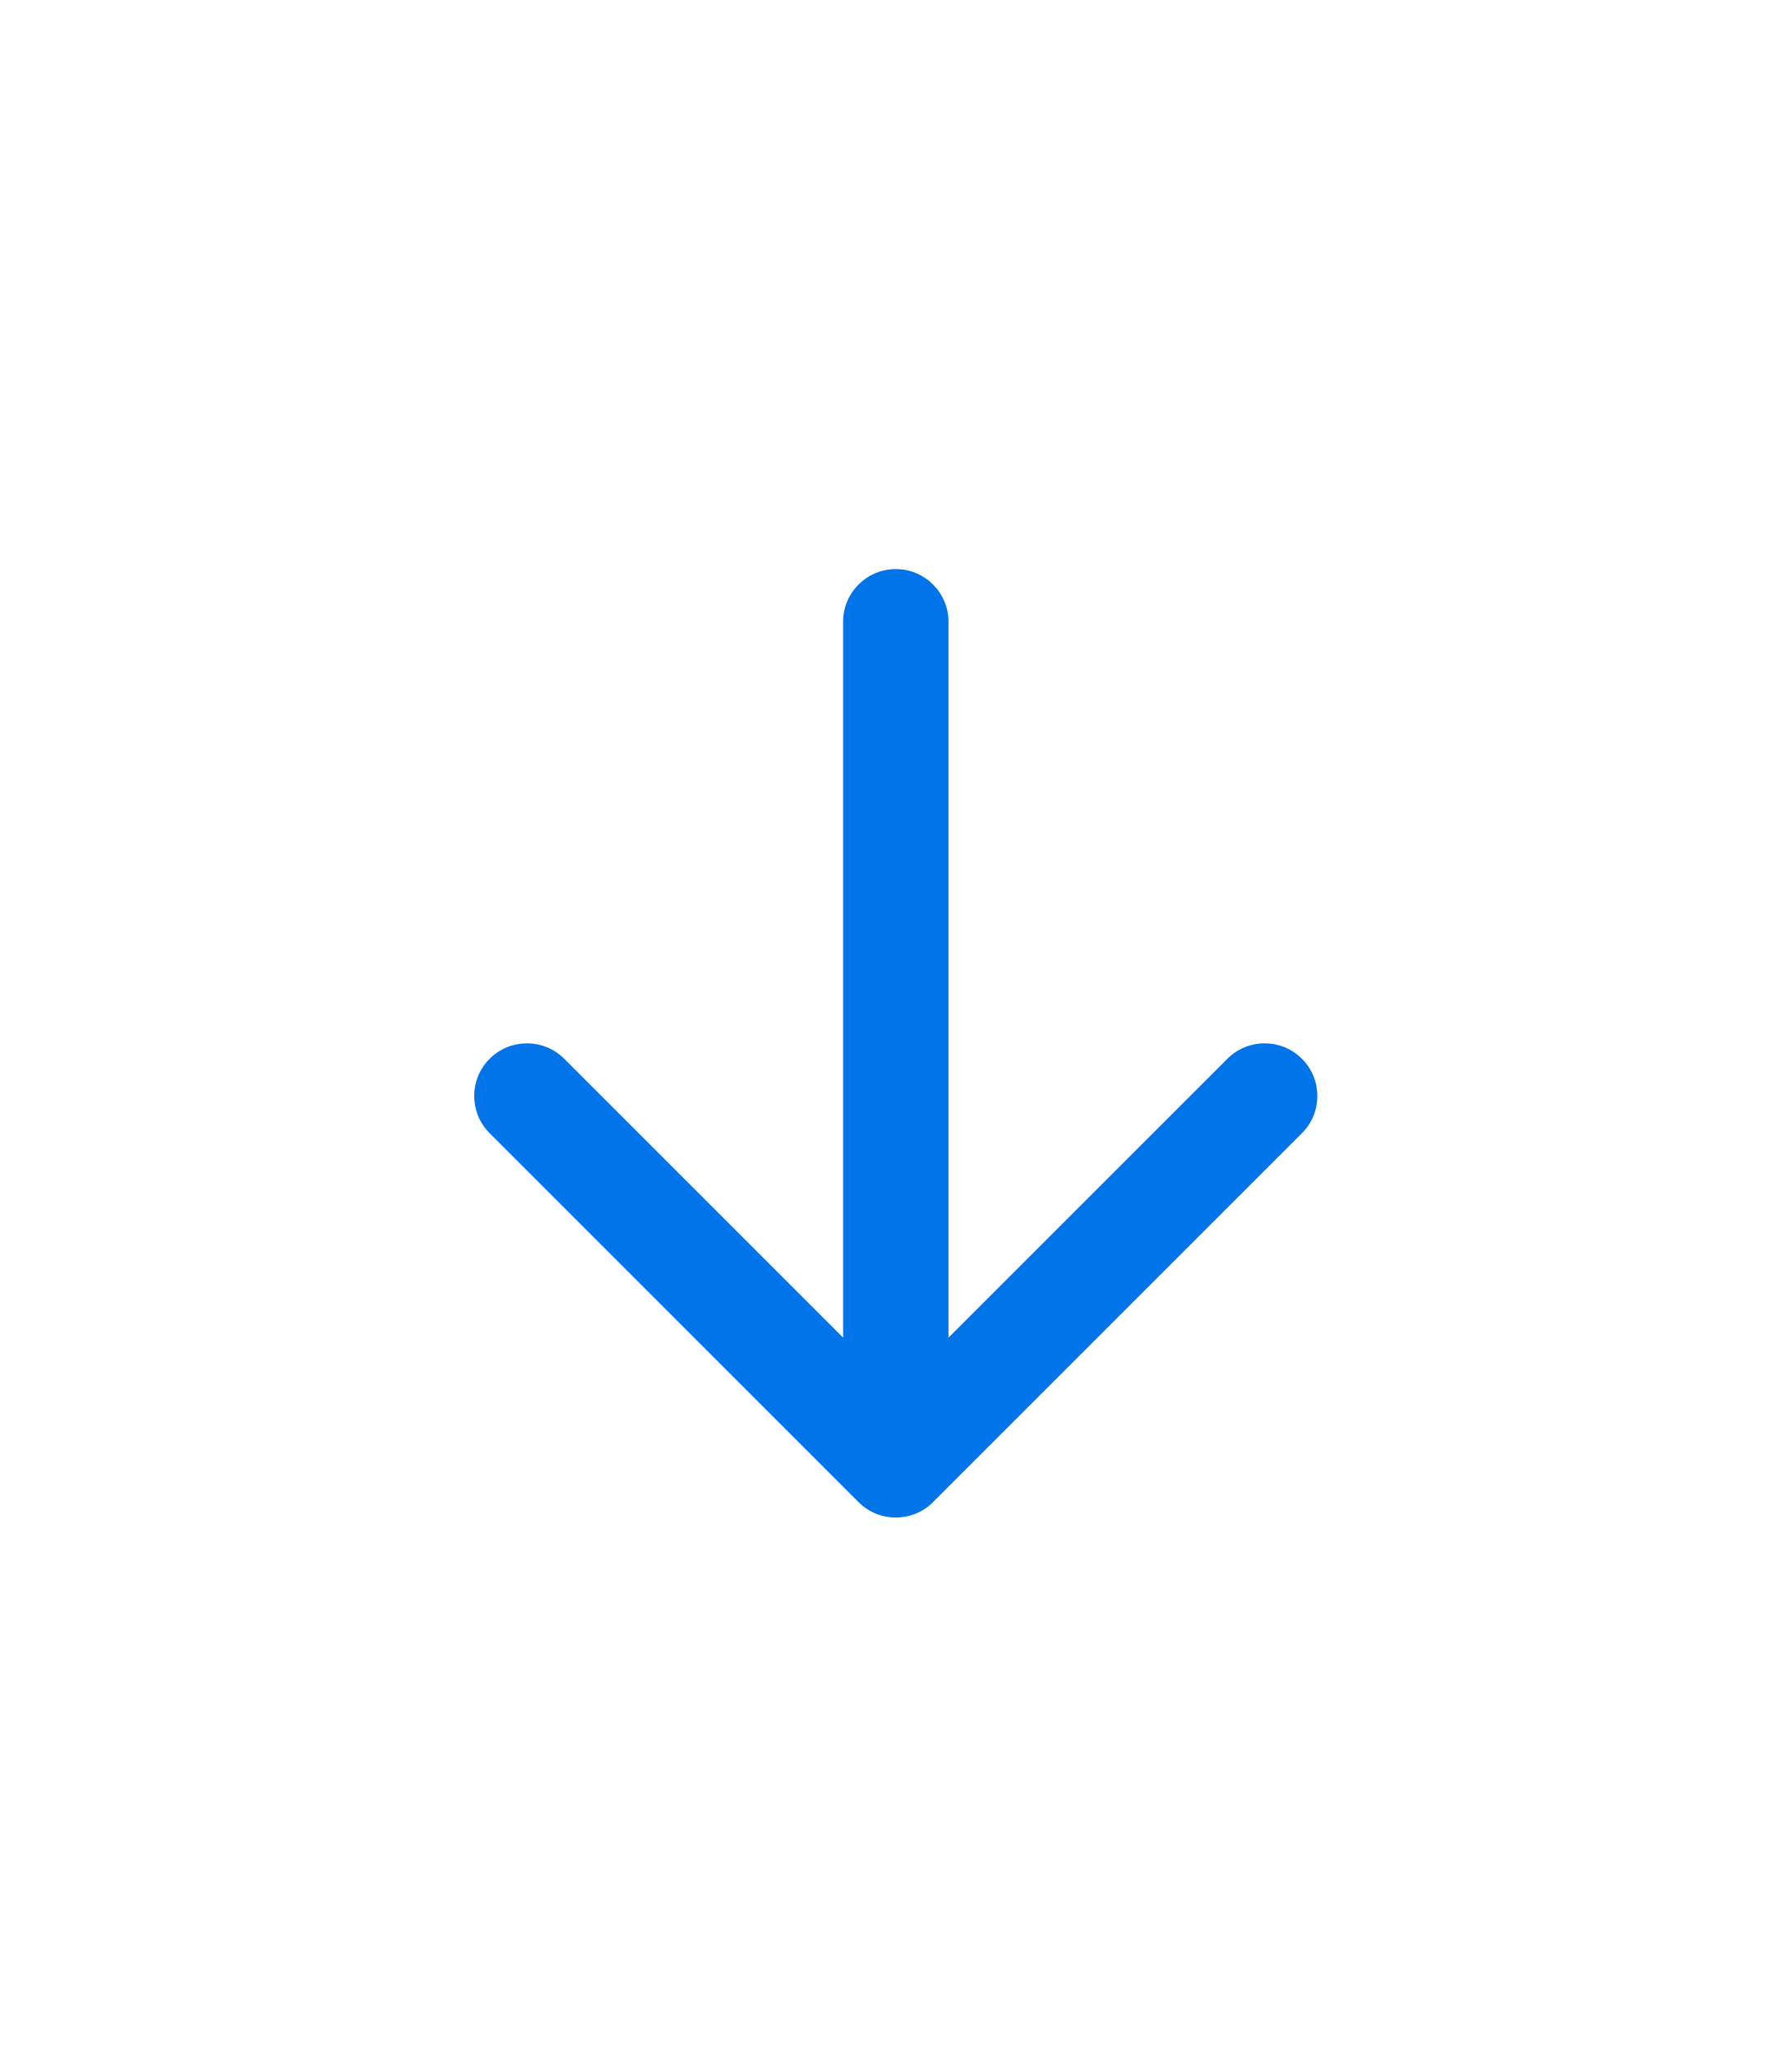
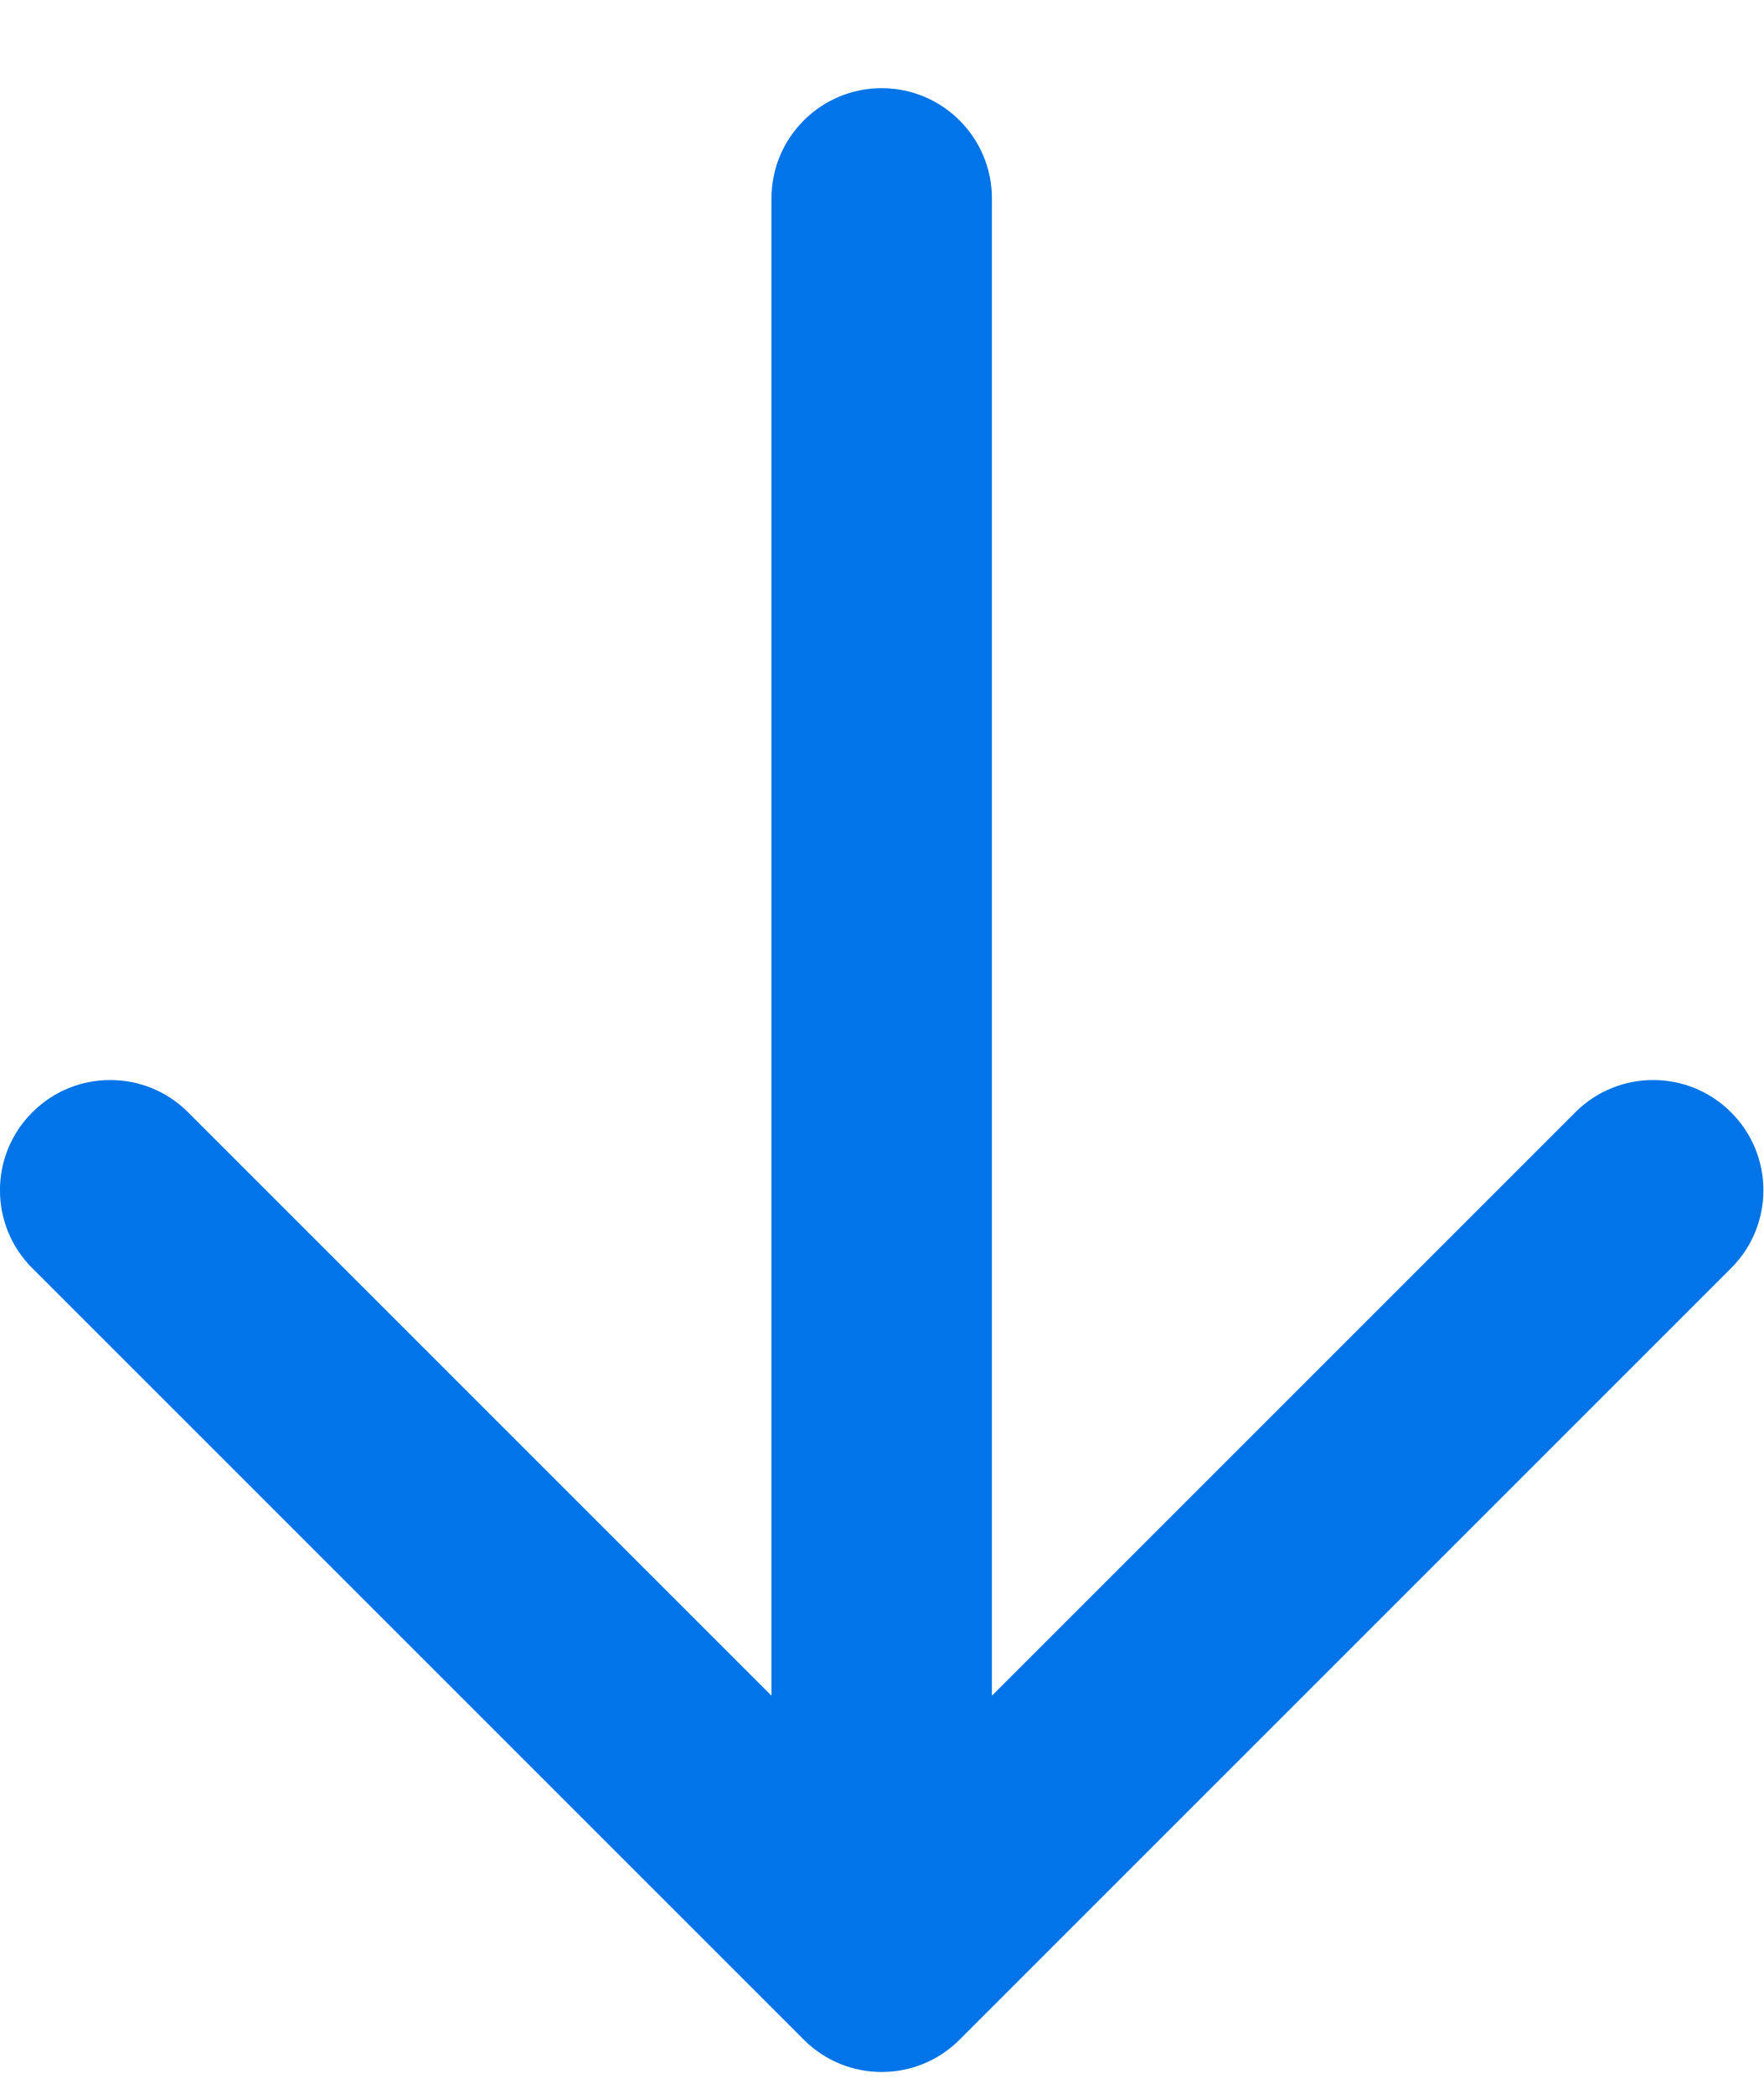
- <svg xmlns="http://www.w3.org/2000/svg" width="34" height="39" viewBox="0 0 34 39" fill="none">
-   <path fill-rule="evenodd" clip-rule="evenodd" d="M17 10.8C17.552 10.8 18 11.248 18 11.8V25.386L23.293 20.093C23.683 19.703 24.317 19.703 24.707 20.093C25.098 20.483 25.098 21.117 24.707 21.507L17.707 28.507C17.317 28.898 16.683 28.898 16.293 28.507L9.293 21.507C8.902 21.117 8.902 20.483 9.293 20.093C9.683 19.703 10.317 19.703 10.707 20.093L16 25.386V11.8C16 11.248 16.448 10.8 17 10.8Z" fill="#0074E8" />
+ <svg xmlns="http://www.w3.org/2000/svg" width="16" height="19" viewBox="0 0 16 19" fill="none">
+   <path fill-rule="evenodd" clip-rule="evenodd" d="M8 0.8C8.552 0.8 9 1.248 9 1.8V15.386L14.293 10.093C14.683 9.702 15.317 9.702 15.707 10.093C16.098 10.483 16.098 11.117 15.707 11.507L8.707 18.507C8.317 18.898 7.683 18.898 7.293 18.507L0.293 11.507C-0.098 11.117 -0.098 10.483 0.293 10.093C0.683 9.702 1.317 9.702 1.707 10.093L7 15.386V1.8C7 1.248 7.448 0.8 8 0.8Z" fill="#0074E8" />
</svg>
